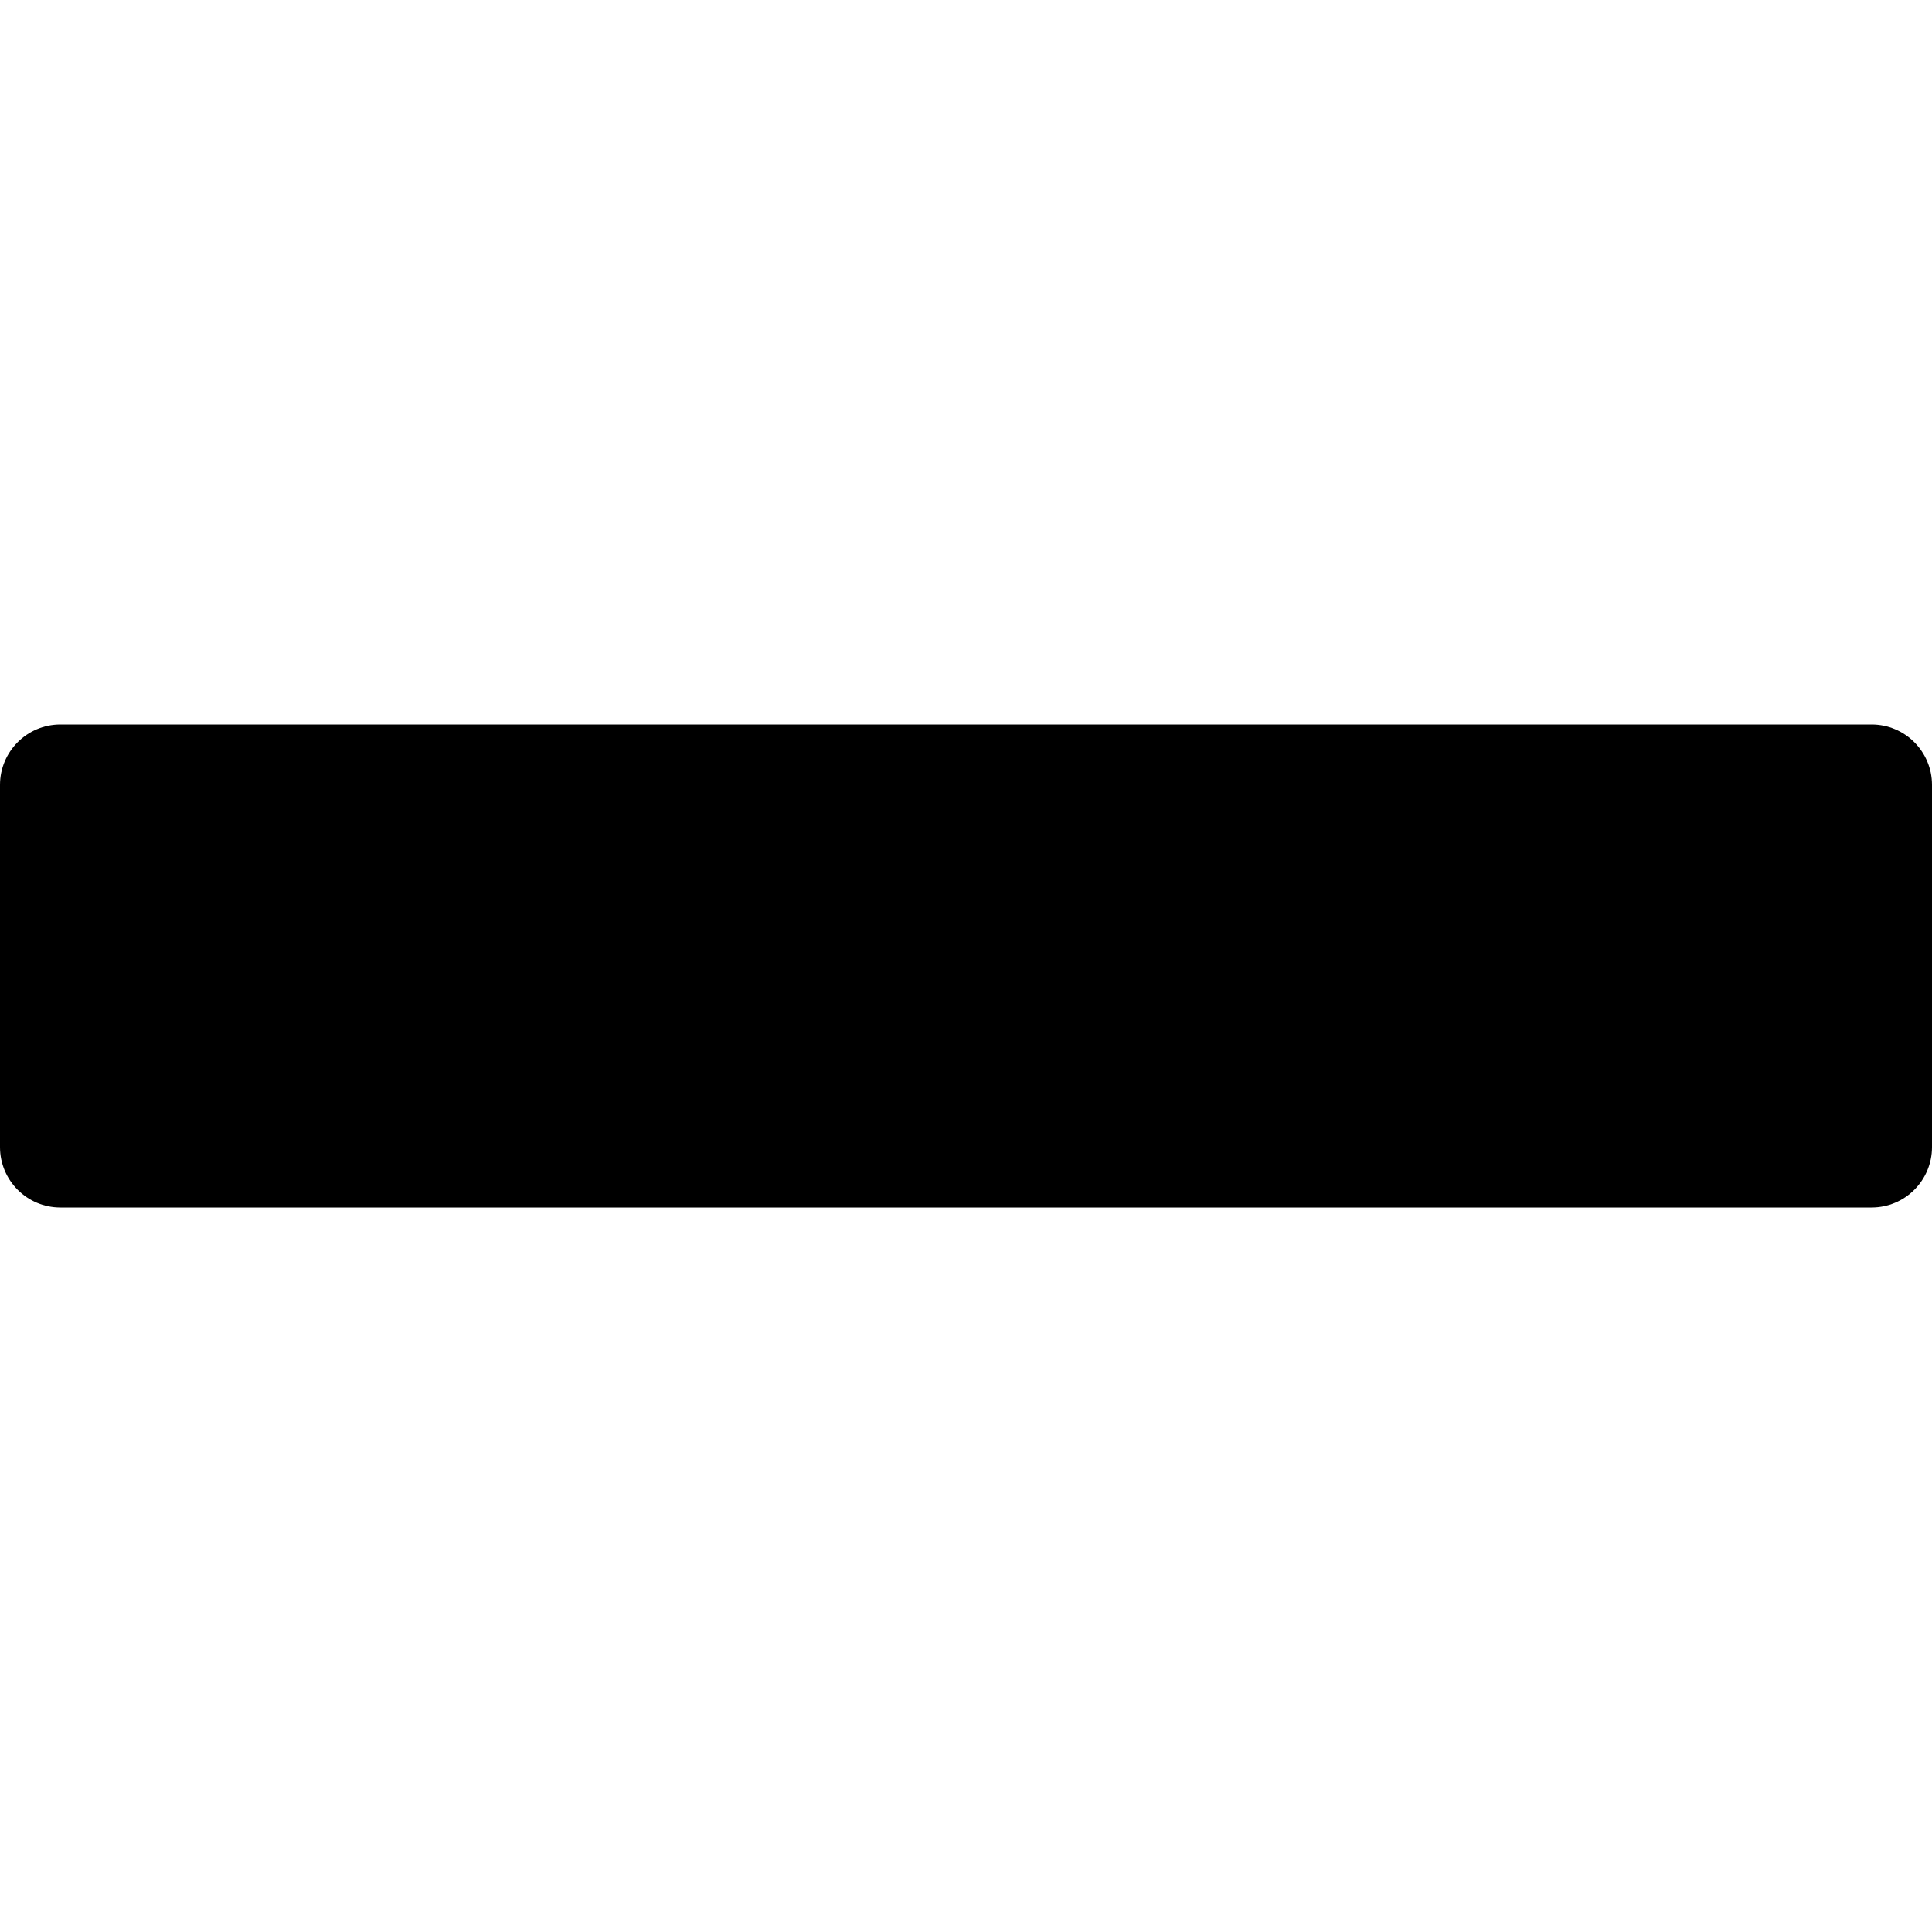
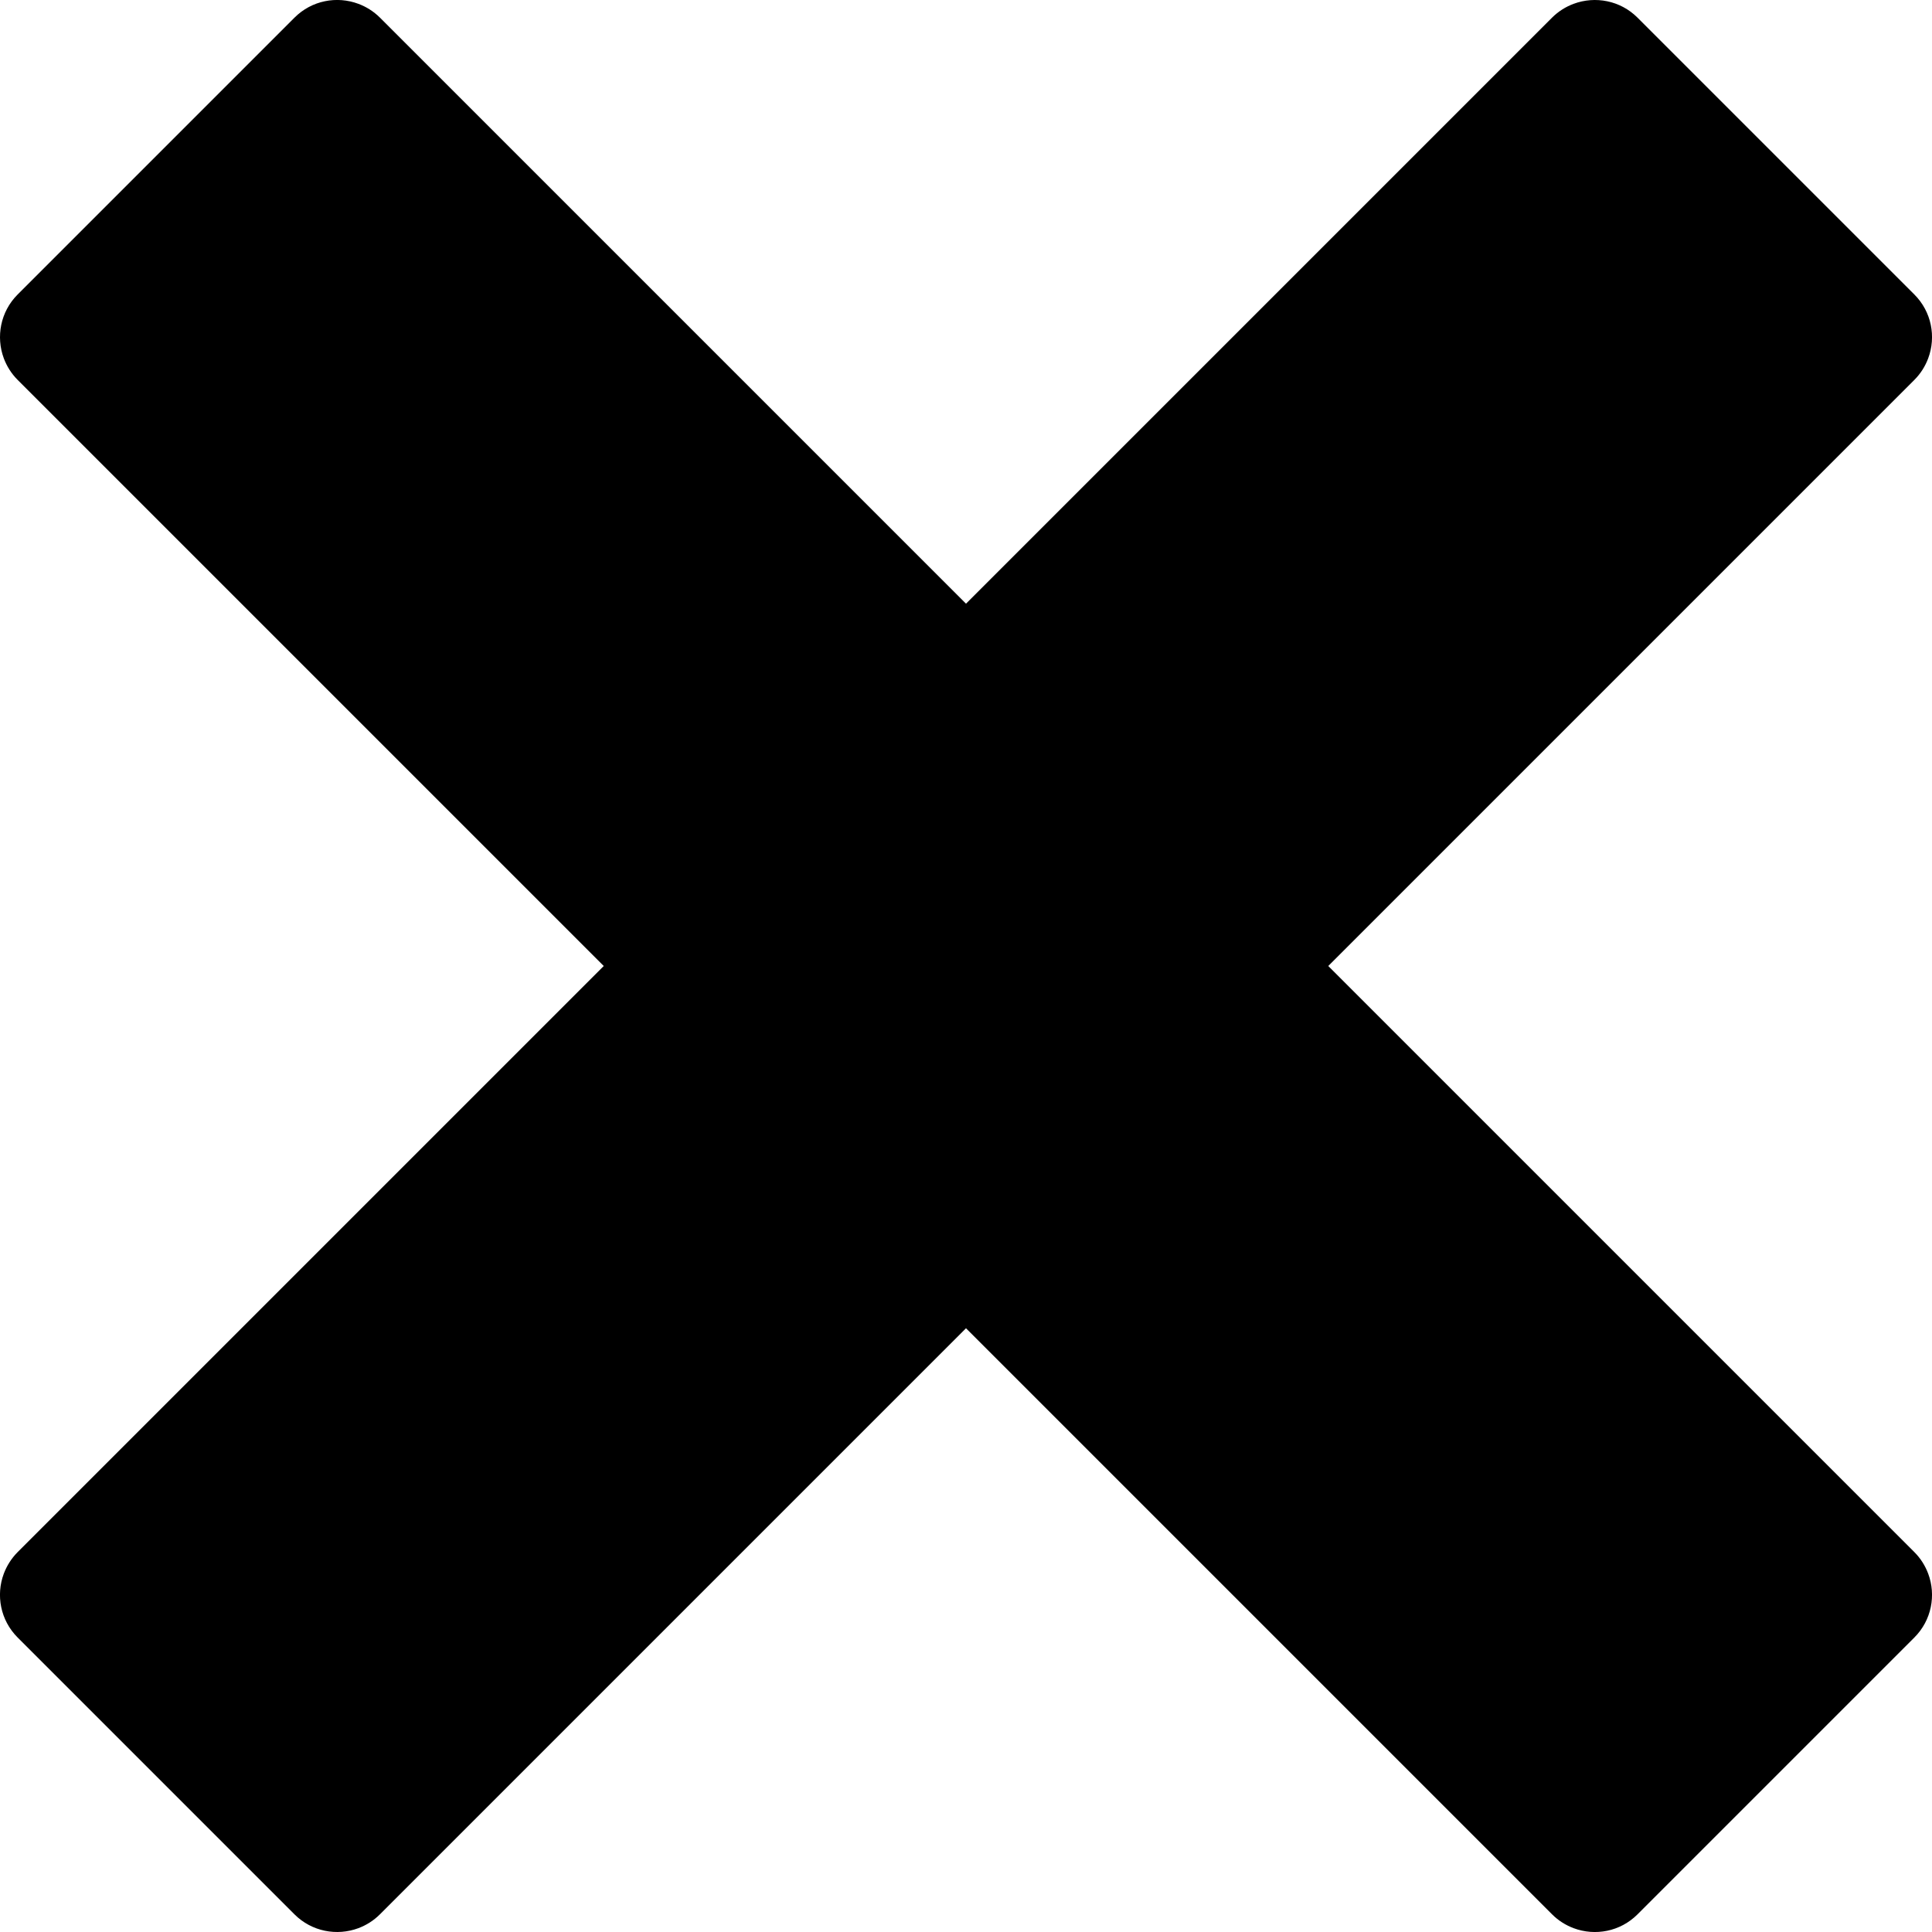
<svg xmlns="http://www.w3.org/2000/svg" version="1.1" width="32" height="32" viewBox="0 0 32 32">
-   <path d="M0 13v6c0 0.552 0.448 1 1 1h30c0.552 0 1-0.448 1-1v-6c0-0.552-0.448-1-1-1h-30c-0.552 0-1 0.448-1 1z" fill="#000000" />
+   <g>
+ </g>
+   <path d="M31.708 25.708c-0-0-0-0-0-0l-9.708-9.708 9.708-9.708c0-0 0-0 0-0 0.105-0.105 0.18-0.227 0.229-0.357 0.133-0.356 0.057-0.771-0.229-1.057l-4.586-4.586c-0.286-0.286-0.702-0.361-1.057-0.229-0.13 0.048-0.252 0.124-0.357 0.228 0 0-0 0-0 0l-9.708 9.708-9.708-9.708c-0-0-0-0-0-0-0.105-0.104-0.227-0.18-0.357-0.228-0.356-0.133-0.771-0.057-1.057 0.229l-4.586 4.586c-0.286 0.286-0.361 0.702-0.229 1.057 0.049 0.13 0.124 0.252 0.229 0.357 0 0 0 0 0 0l9.708 9.708-9.708 9.708c-0 0-0 0-0 0-0.104 0.105-0.18 0.227-0.229 0.357-0.133 0.355-0.057 0.771 0.229 1.057l4.586 4.586c0.286 0.286 0.702 0.361 1.057 0.229 0.13-0.049 0.252-0.124 0.357-0.229 0-0 0-0 0-0l9.708-9.708 9.708 9.708c0 0 0 0 0 0 0.105 0.105 0.227 0.18 0.357 0.229 0.356 0.133 0.771 0.057 1.057-0.229l4.586-4.586c0.286-0.286 0.362-0.702 0.229-1.057-0.049-0.13-0.124-0.252-0.229-0.357z" fill="#000000" />
</svg>
